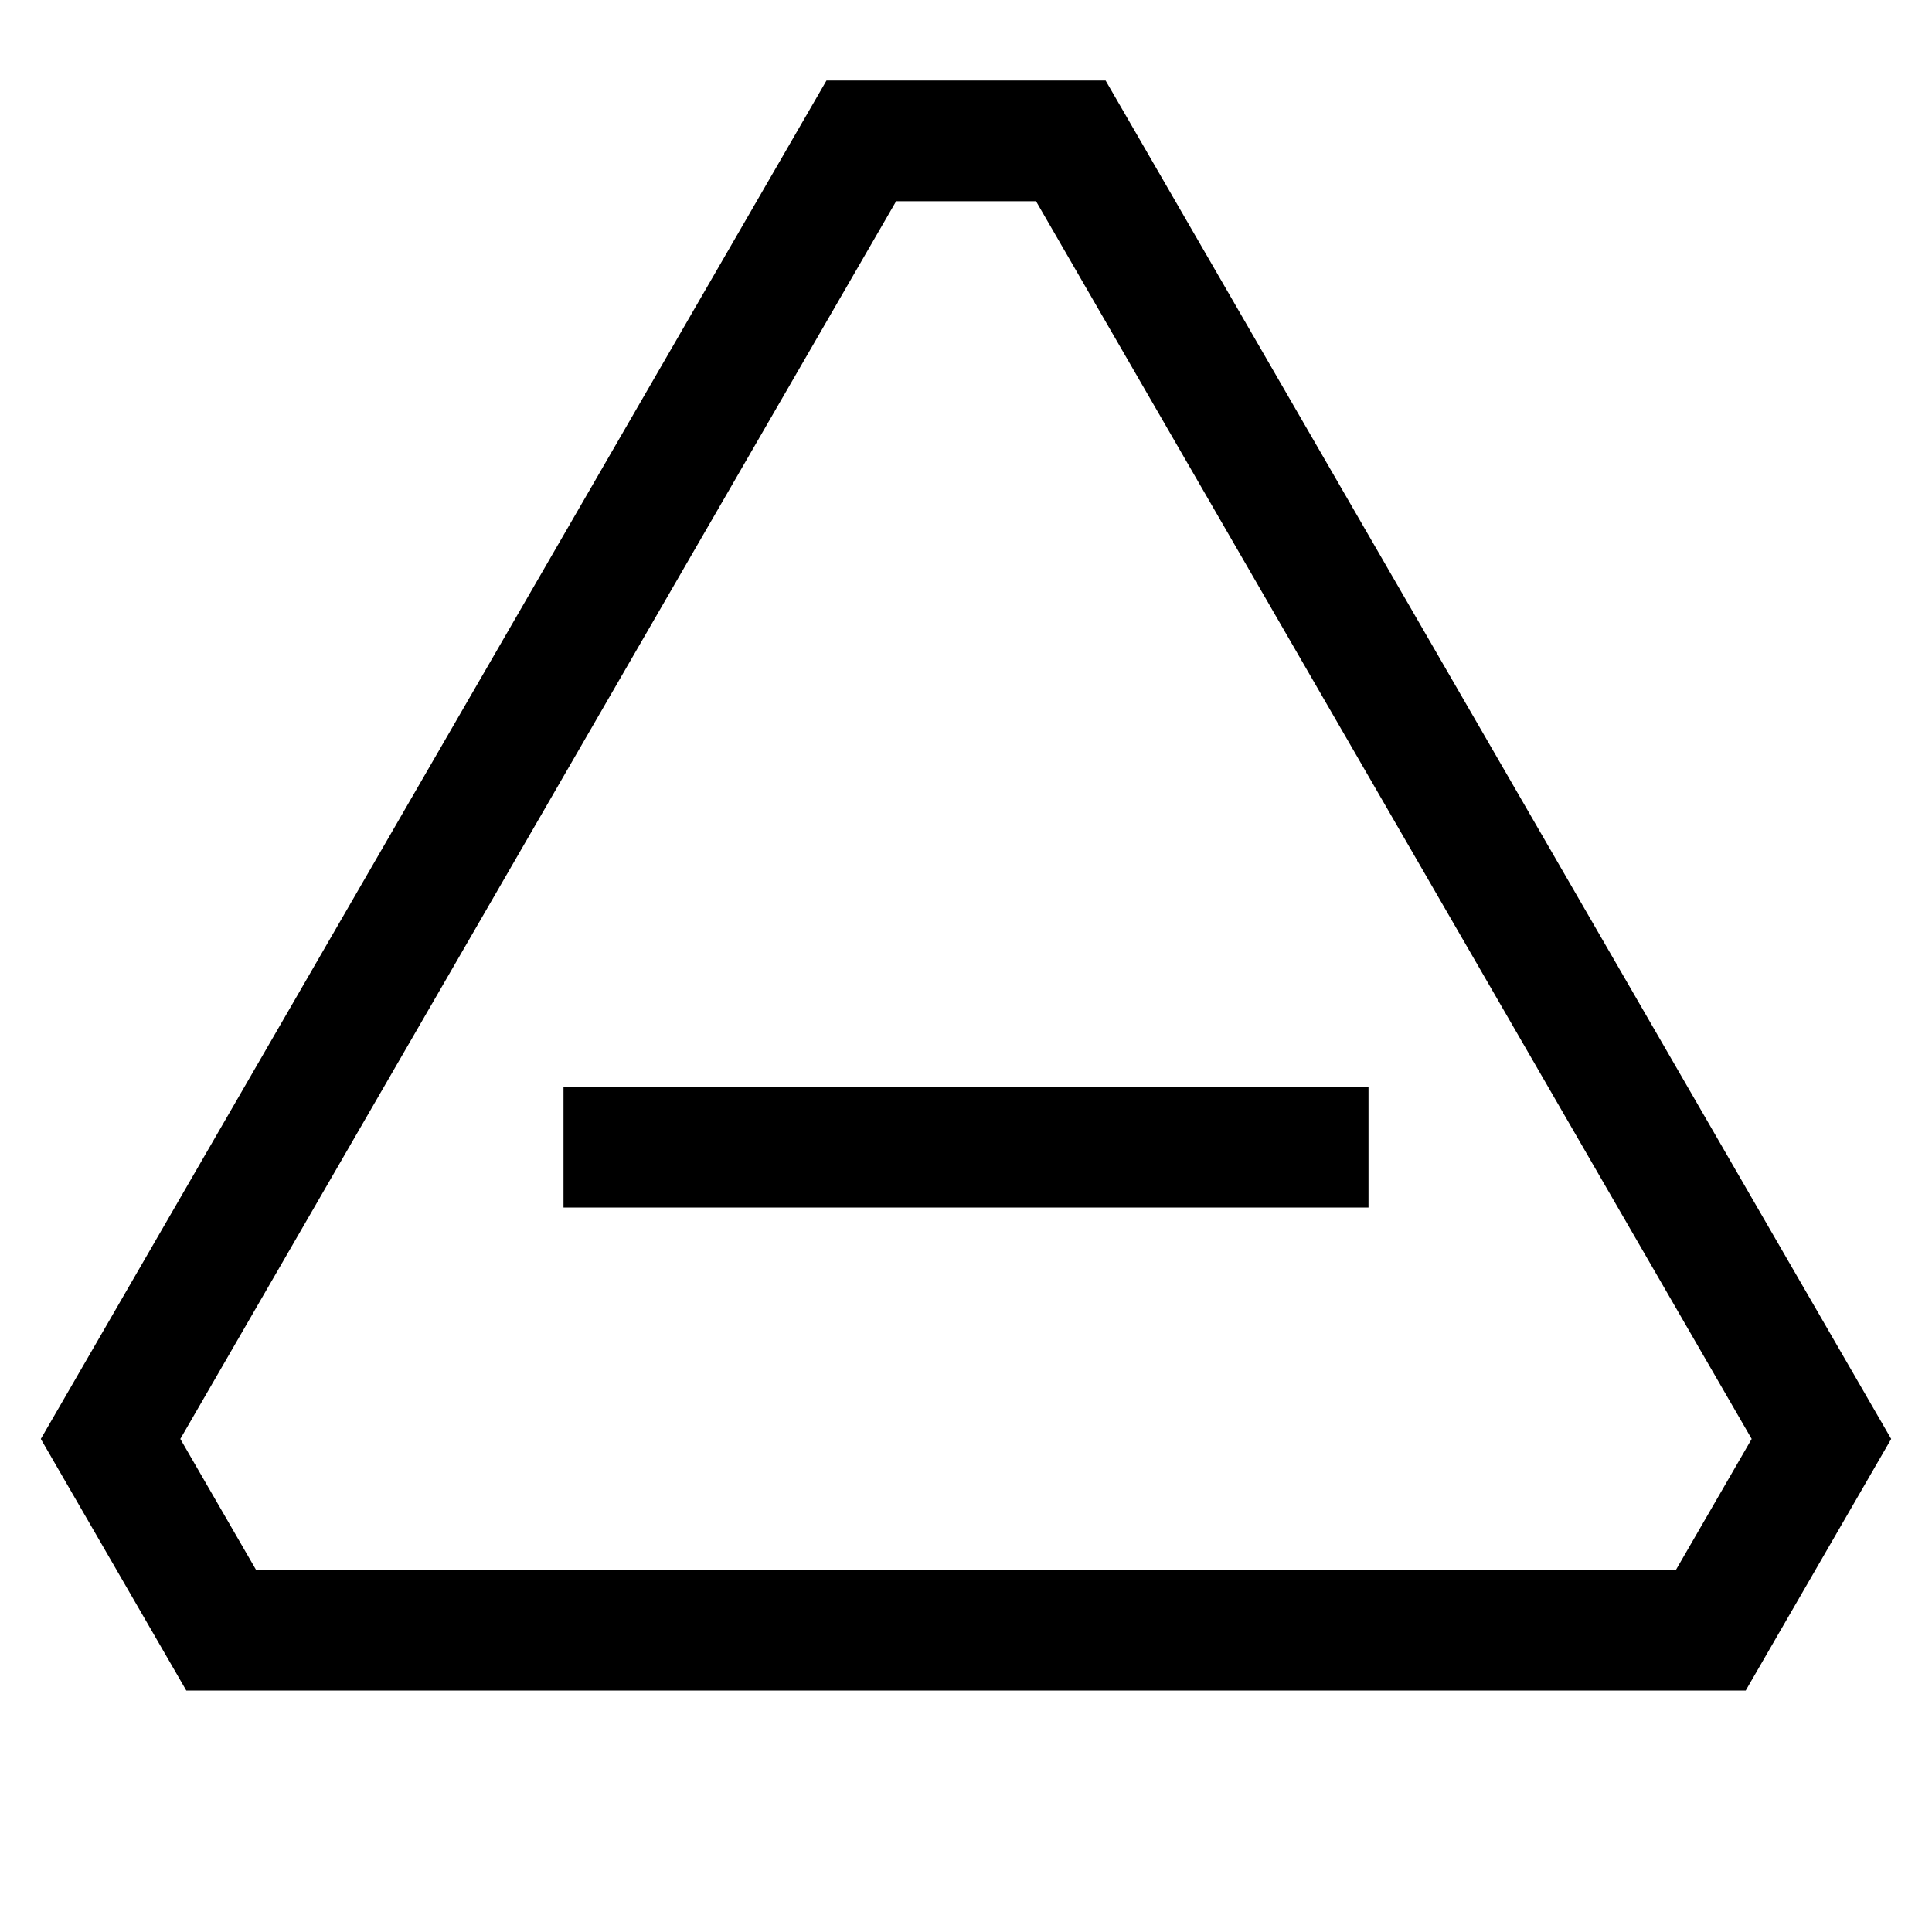
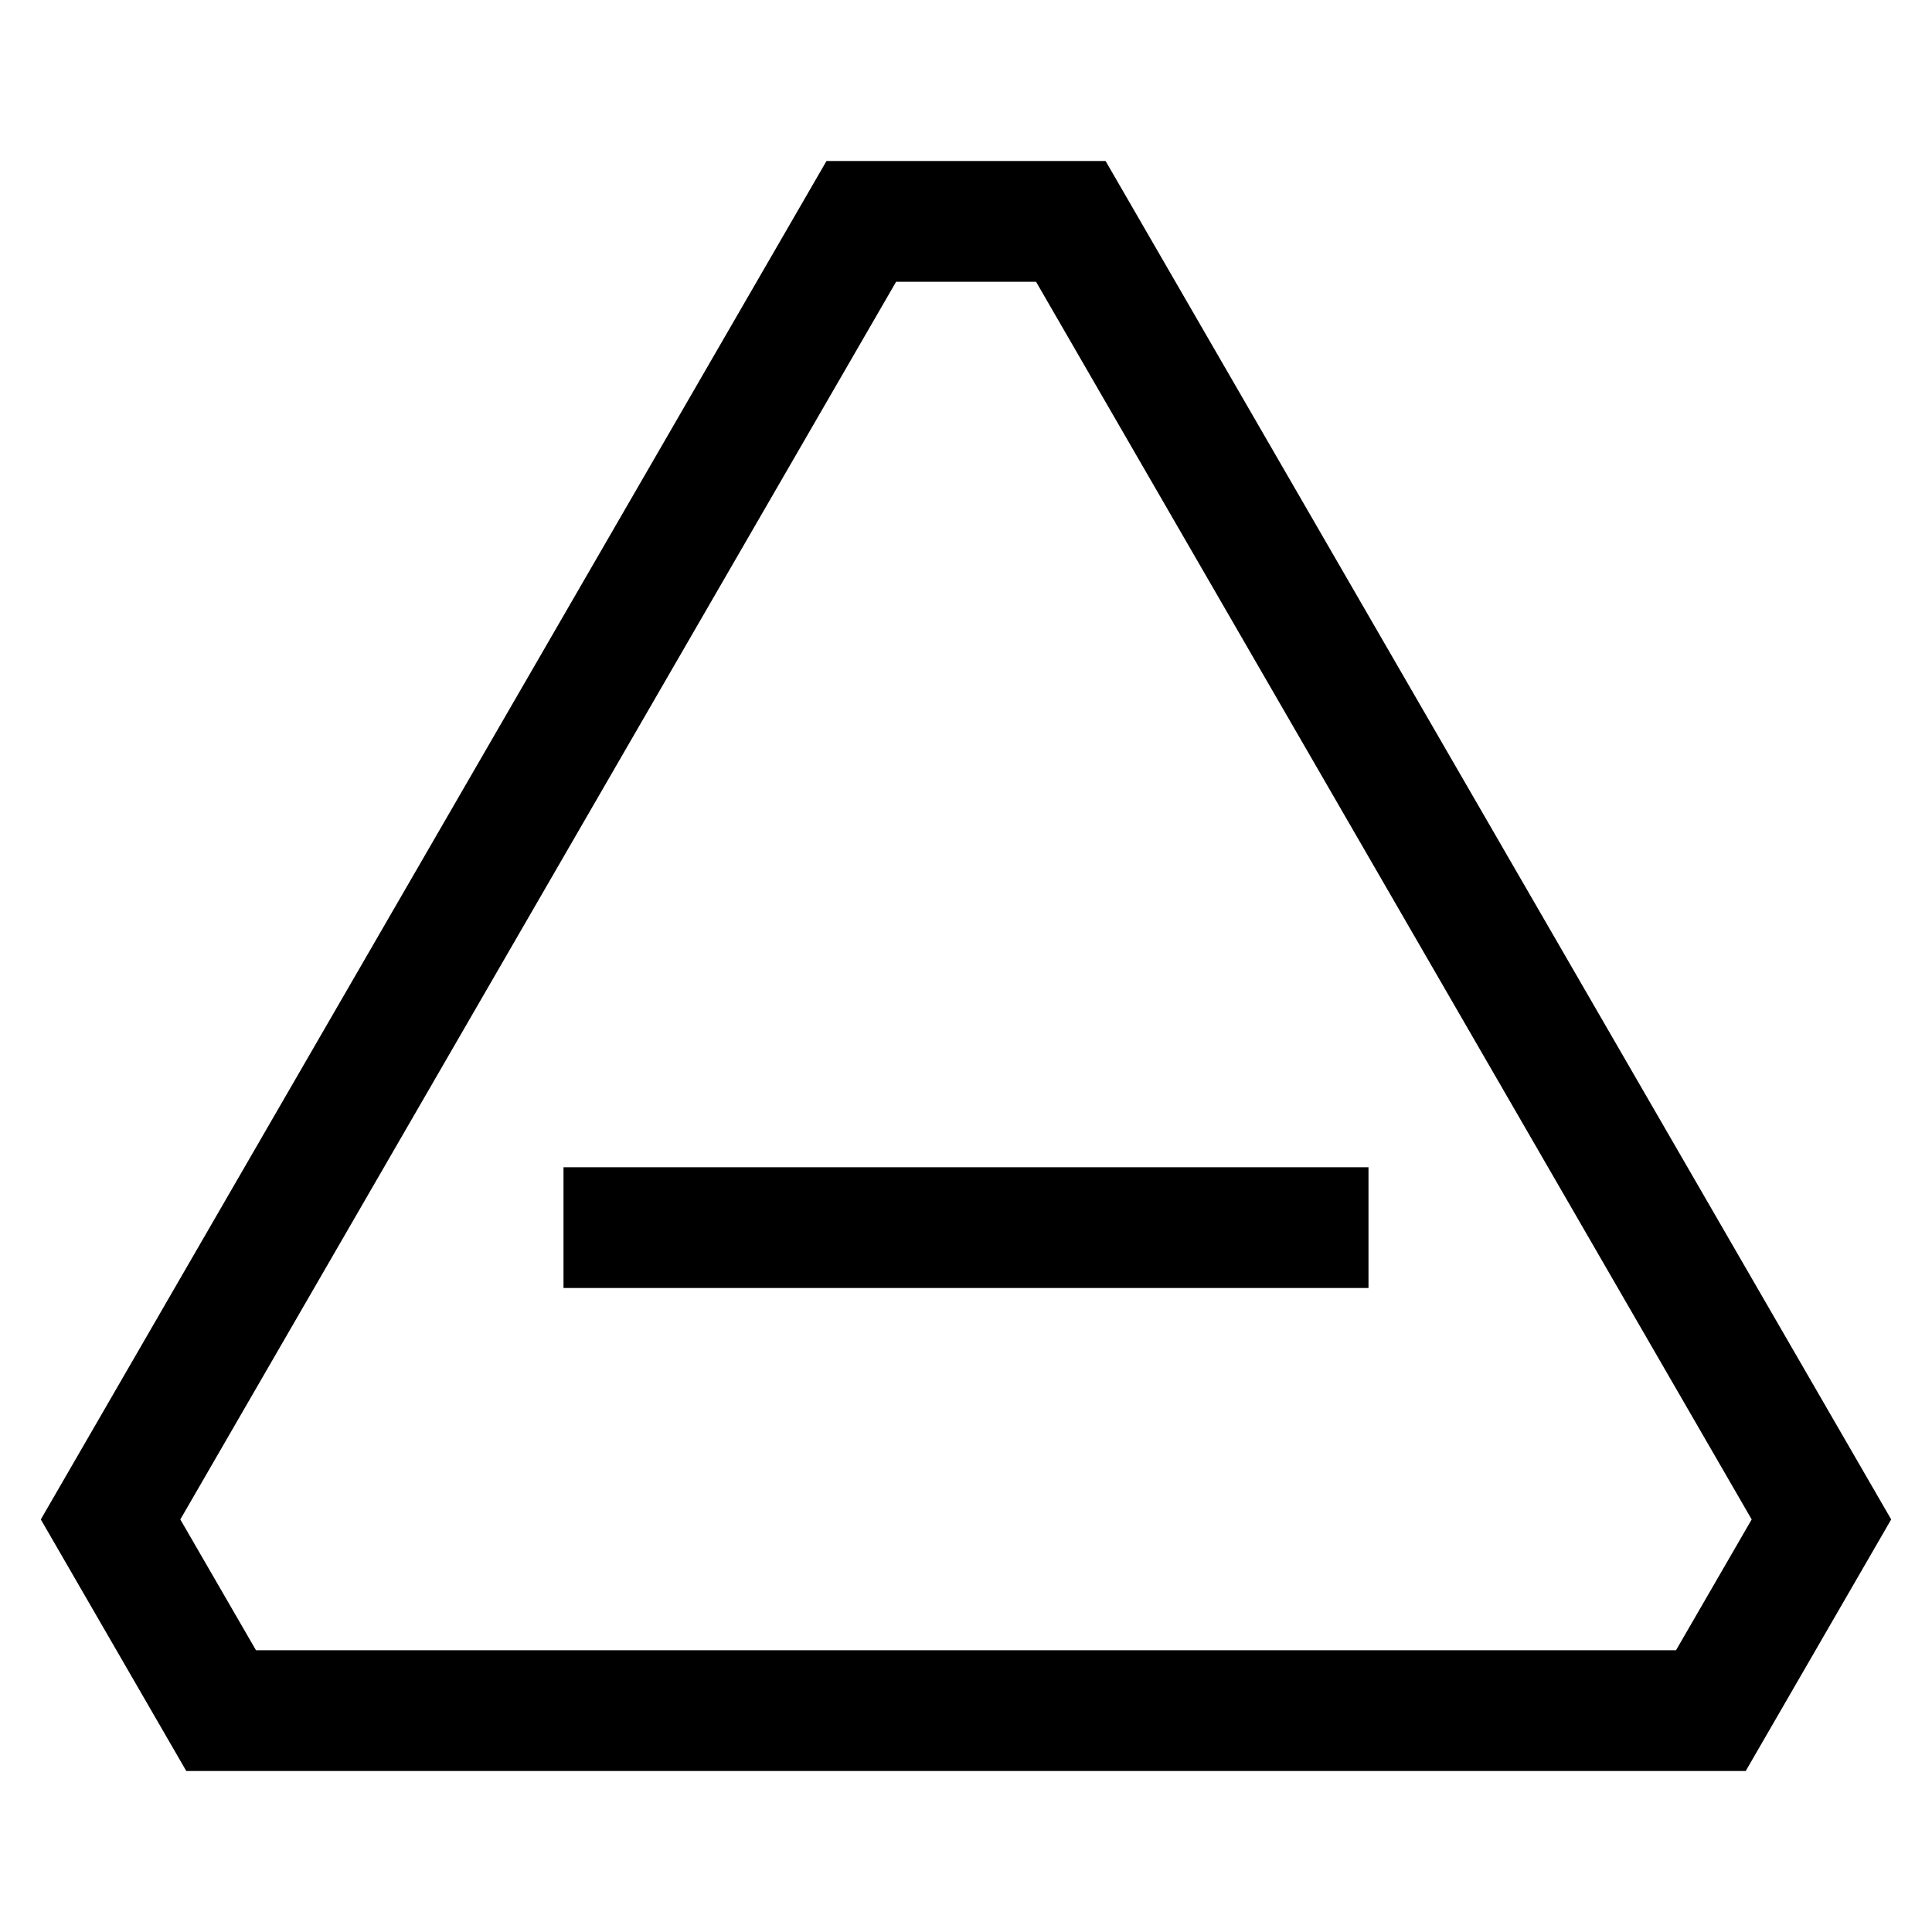
<svg xmlns="http://www.w3.org/2000/svg" viewBox="0 0 24 24">
-   <path d="M10.266 1h3.468l9.759 16.875L21.686 21H2.314L.507 17.875 10.267 1zm.866 1.5L2.24 17.875l.94 1.625h17.64l.94-1.625L12.87 2.5h-1.737zM17 15v-1.5H7V15h10z" />
+   <path d="M10.266 2h3.468l9.759 16.875L21.686 22H2.314L.507 18.875 10.267 2zm.866 1.5L2.24 18.875l.94 1.625h17.64l.94-1.625L12.87 3.5h-1.737zM17 16v-1.5H7V16h10z" />
</svg>
